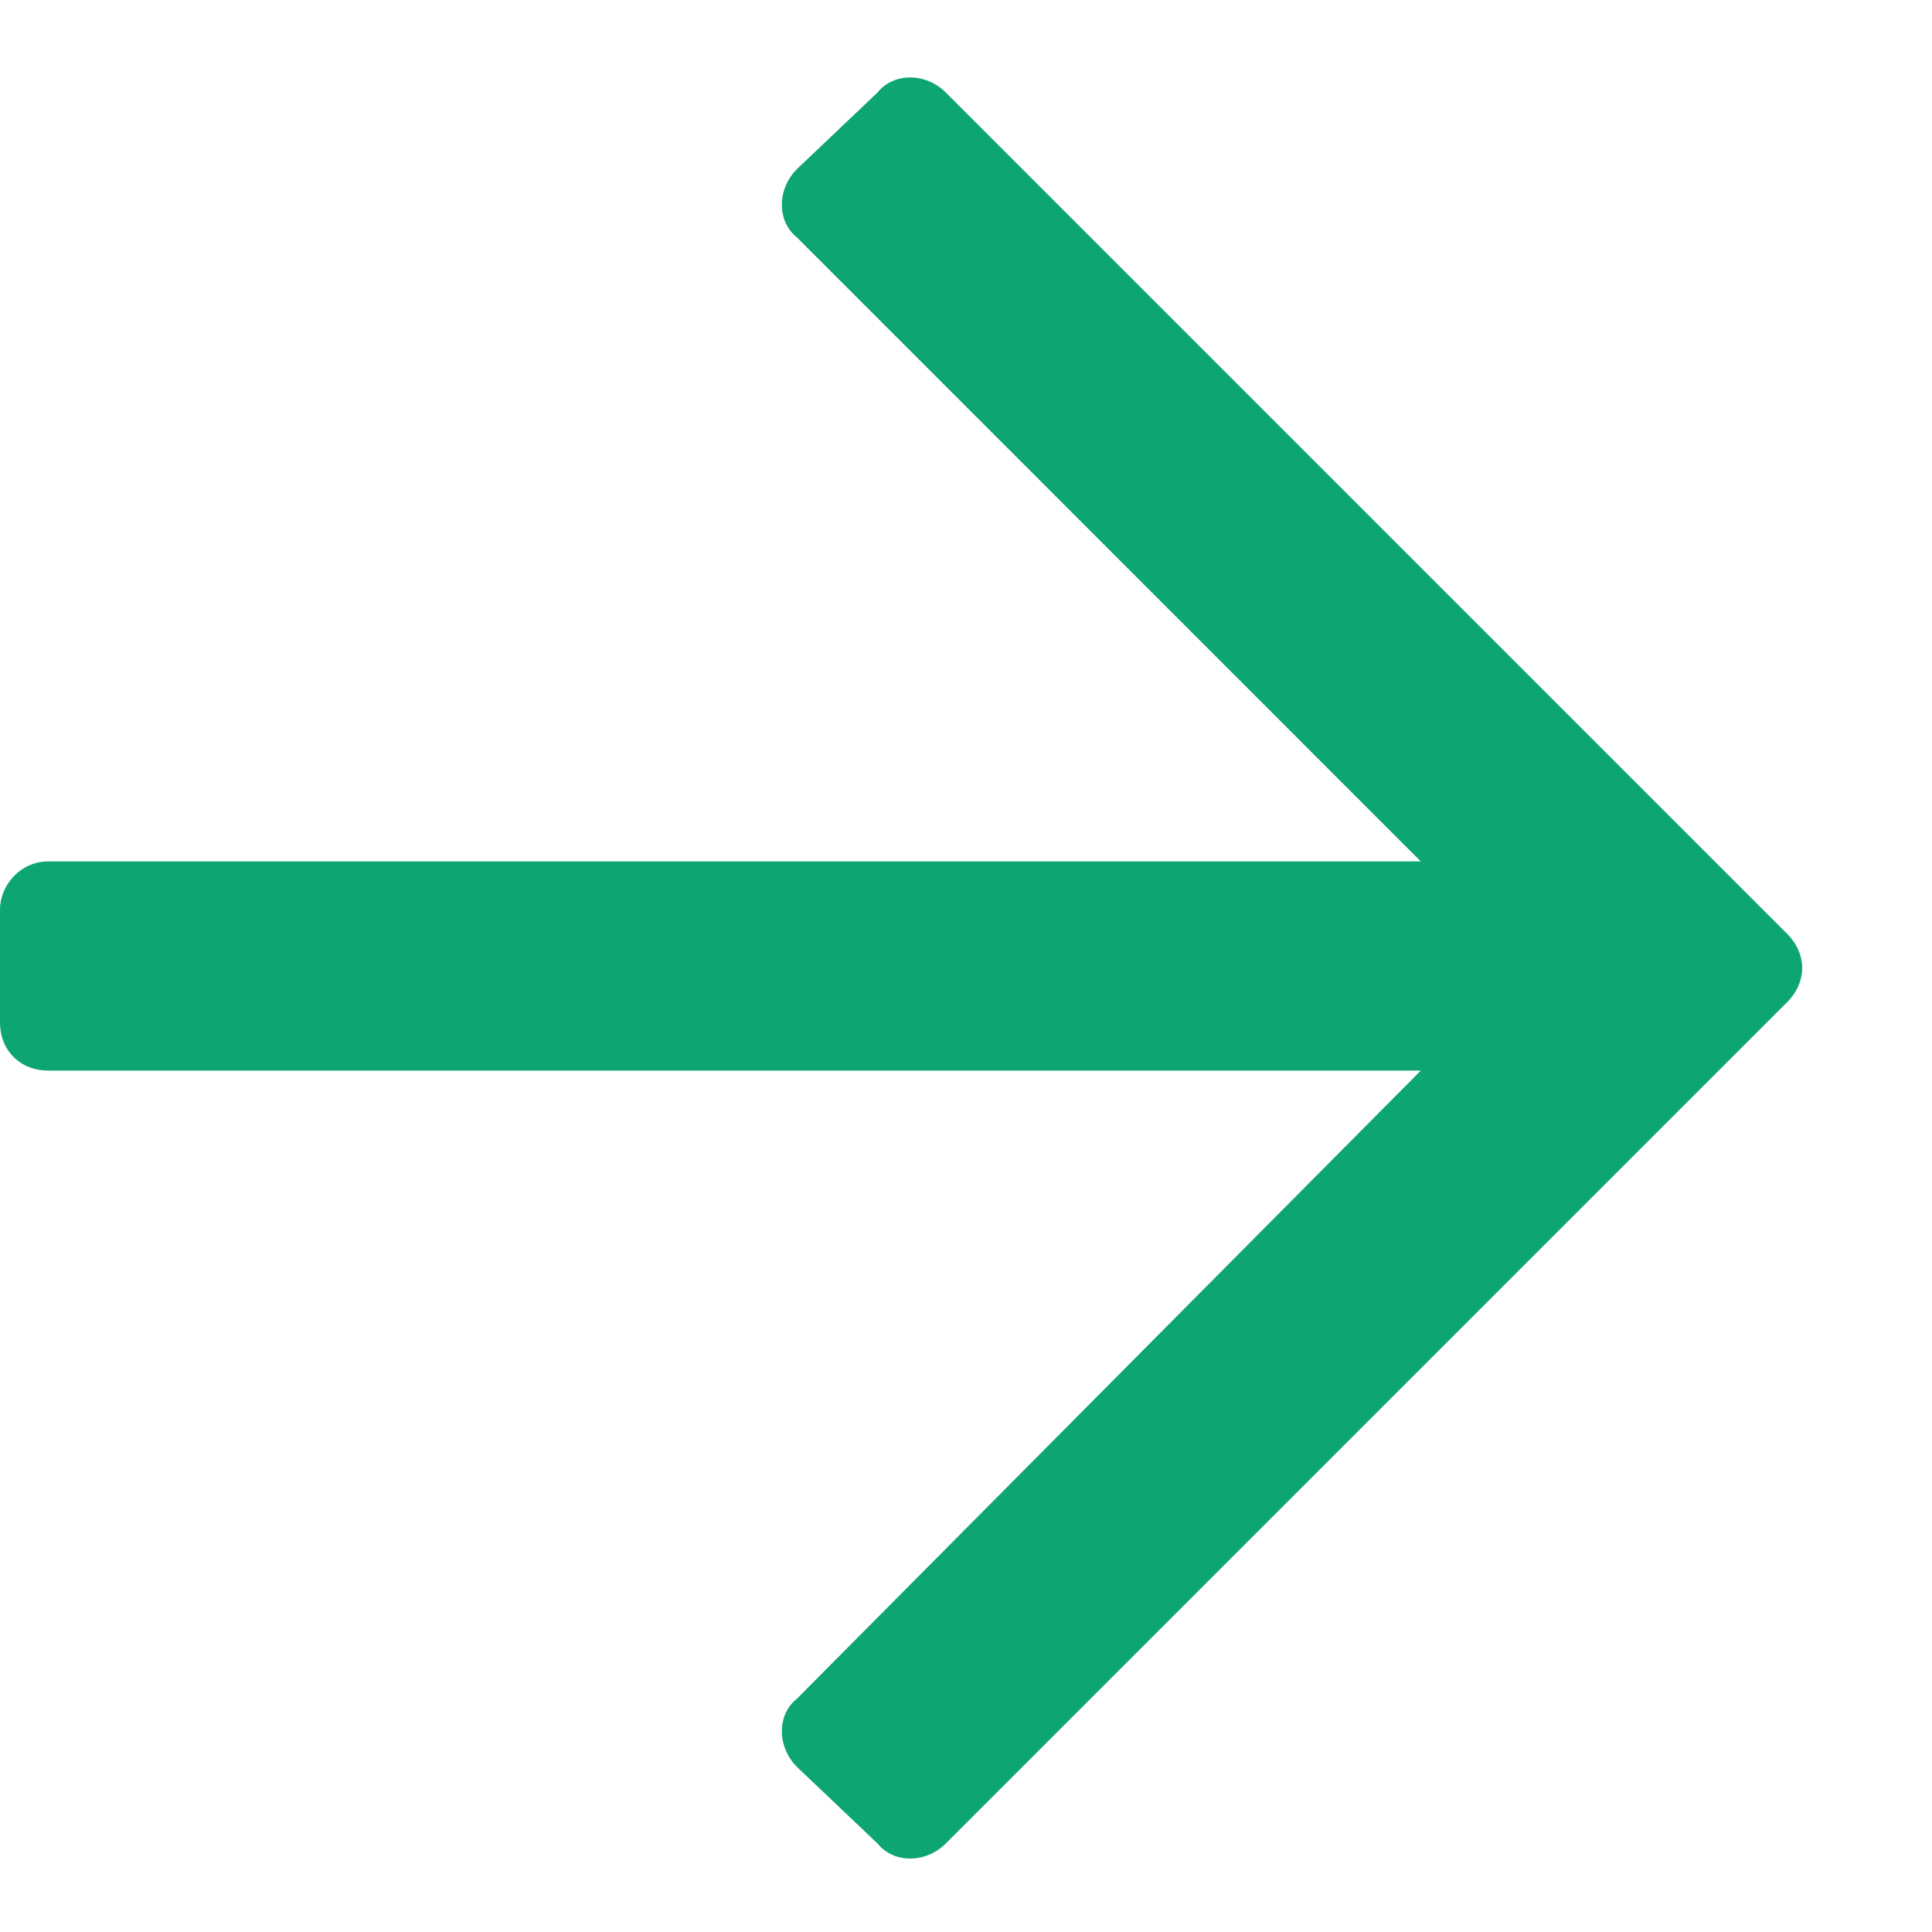
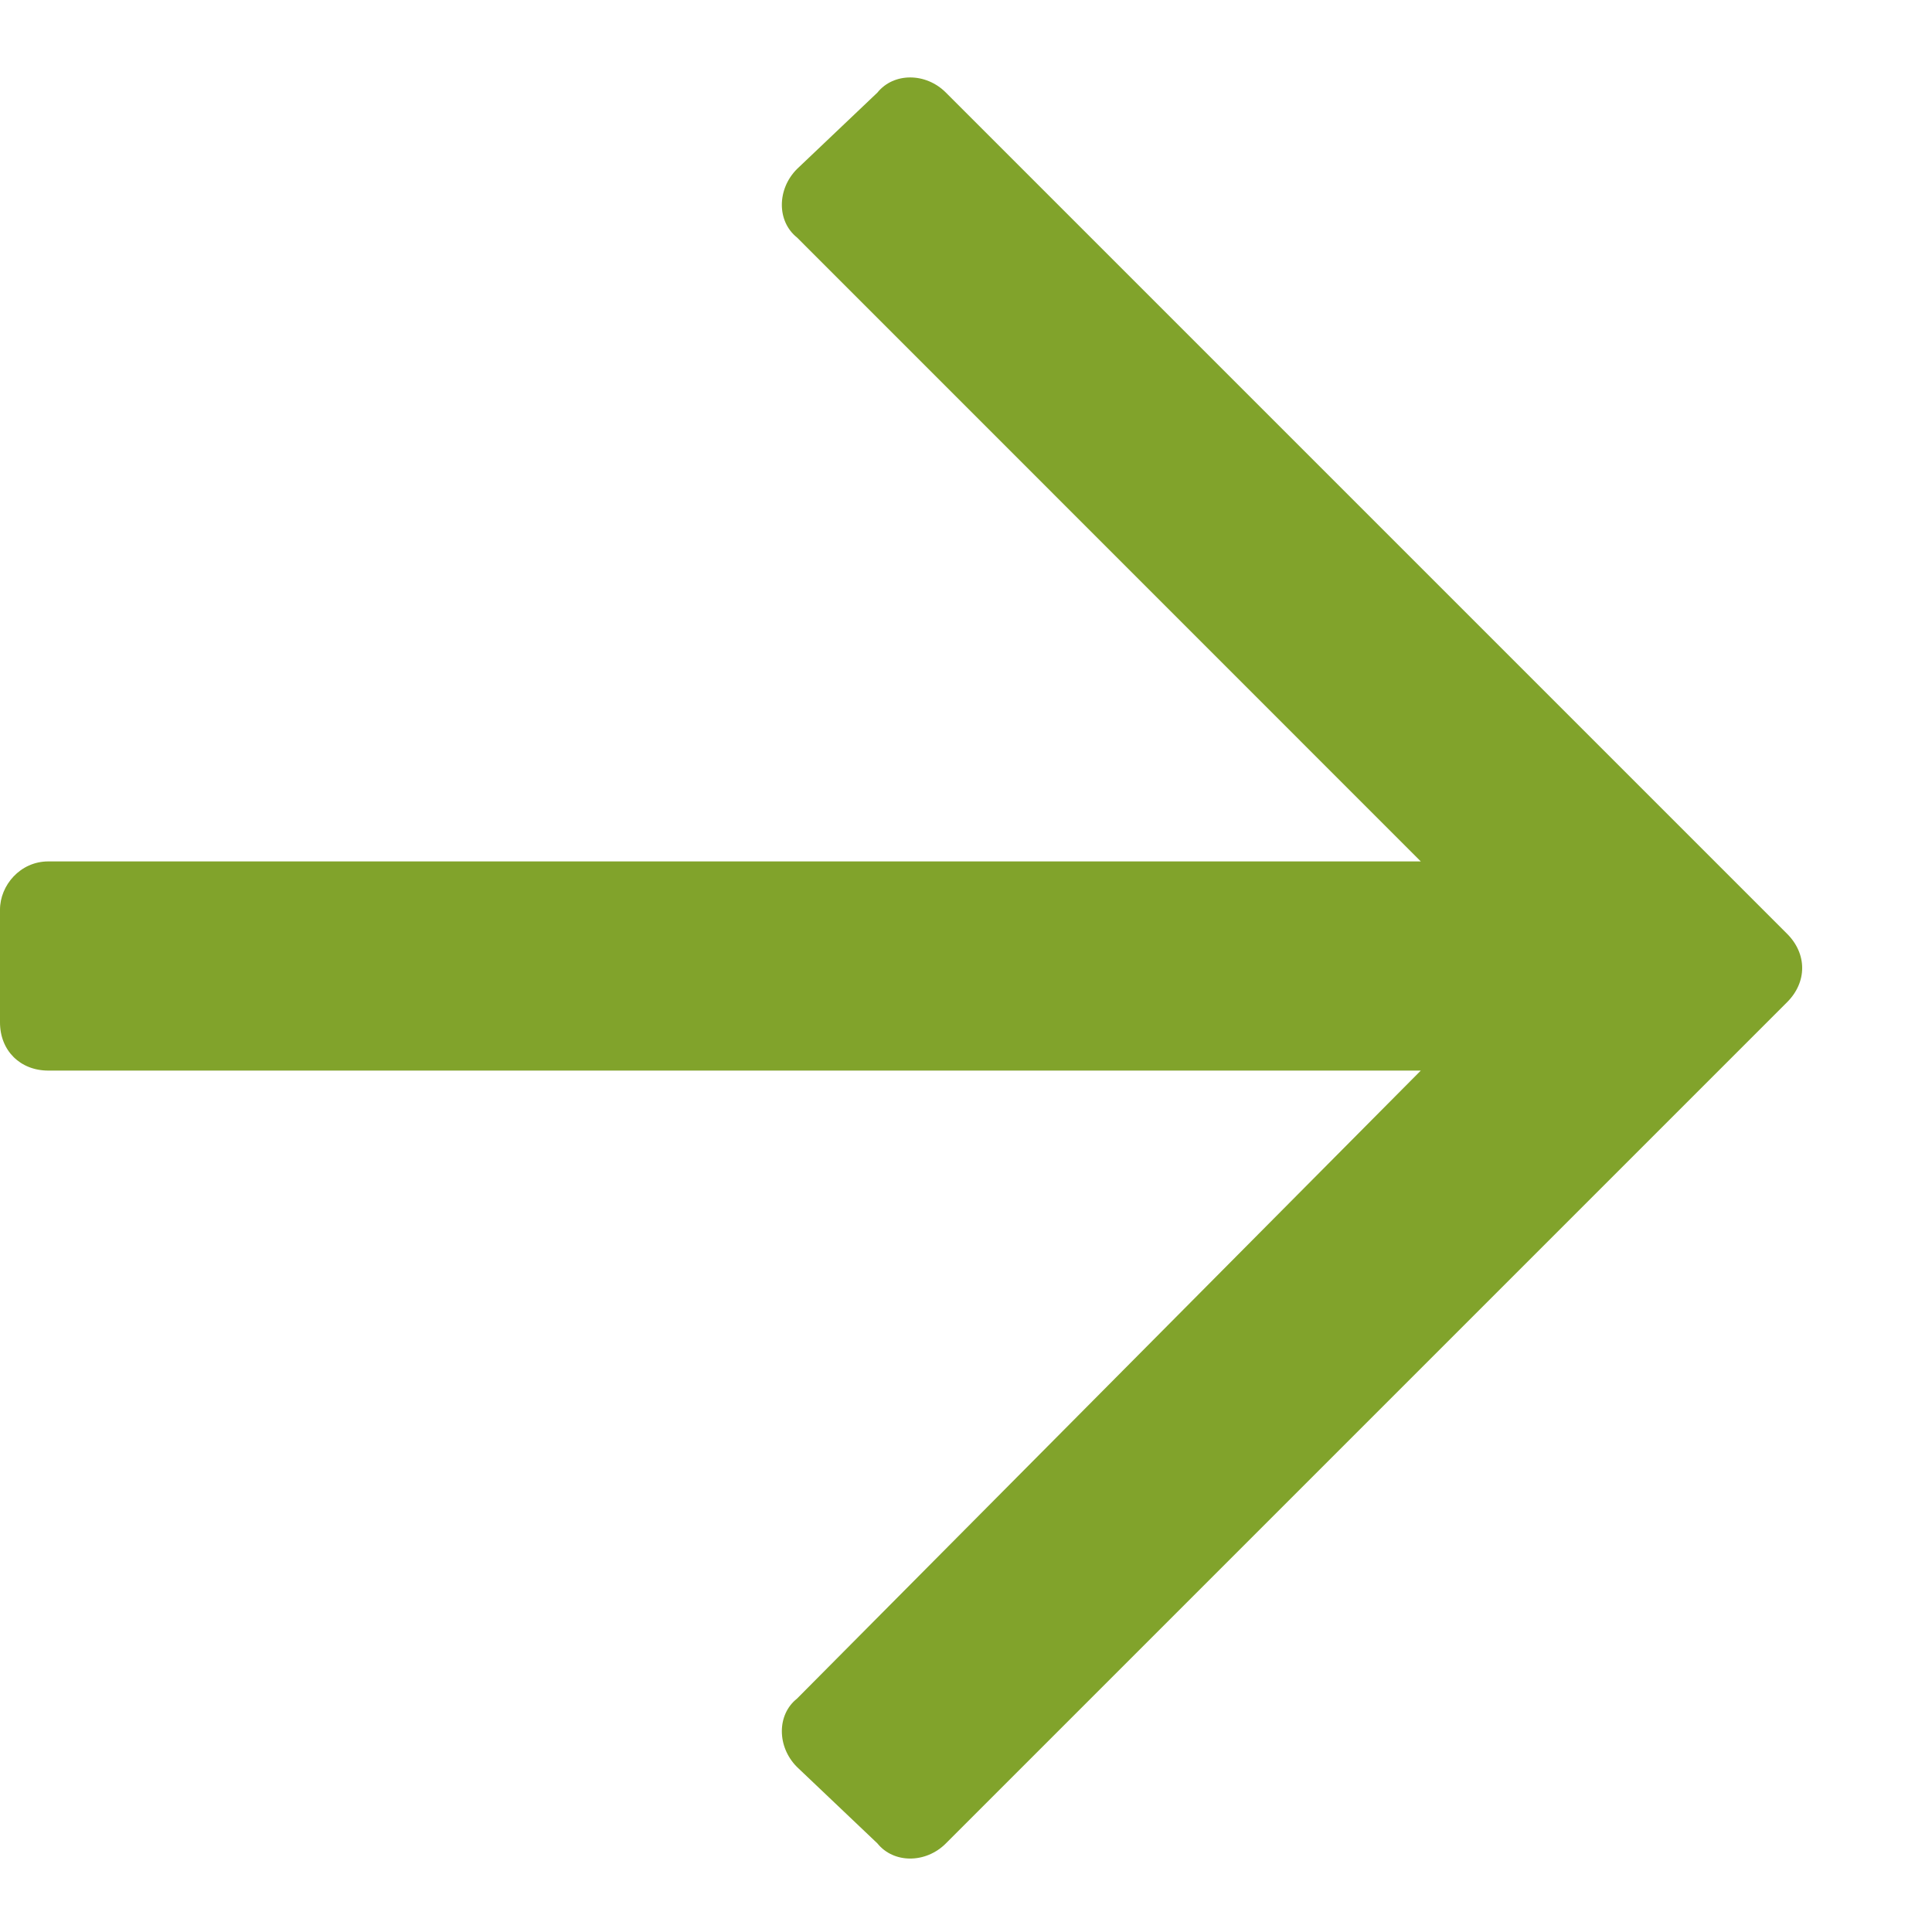
<svg xmlns="http://www.w3.org/2000/svg" width="15" height="15" viewBox="0 0 15 15" fill="none">
-   <path d="M6.812 0.719L6.188 1.312C6.031 1.469 6.031 1.719 6.188 1.844L11.031 6.688H0.375C0.156 6.688 0 6.875 0 7.062V7.938C0 8.156 0.156 8.312 0.375 8.312H11.031L6.188 13.188C6.031 13.312 6.031 13.562 6.188 13.719L6.812 14.312C6.938 14.469 7.188 14.469 7.344 14.312L13.875 7.781C14.031 7.625 14.031 7.406 13.875 7.25L7.344 0.719C7.188 0.562 6.938 0.562 6.812 0.719Z" fill="#0DA574" />
+   <path d="M6.812 0.719L6.188 1.312C6.031 1.469 6.031 1.719 6.188 1.844L11.031 6.688H0.375C0.156 6.688 0 6.875 0 7.062V7.938C0 8.156 0.156 8.312 0.375 8.312H11.031L6.188 13.188C6.031 13.312 6.031 13.562 6.188 13.719L6.812 14.312C6.938 14.469 7.188 14.469 7.344 14.312L13.875 7.781C14.031 7.625 14.031 7.406 13.875 7.25L7.344 0.719C7.188 0.562 6.938 0.562 6.812 0.719Z" fill="#81a32b" />
</svg>
